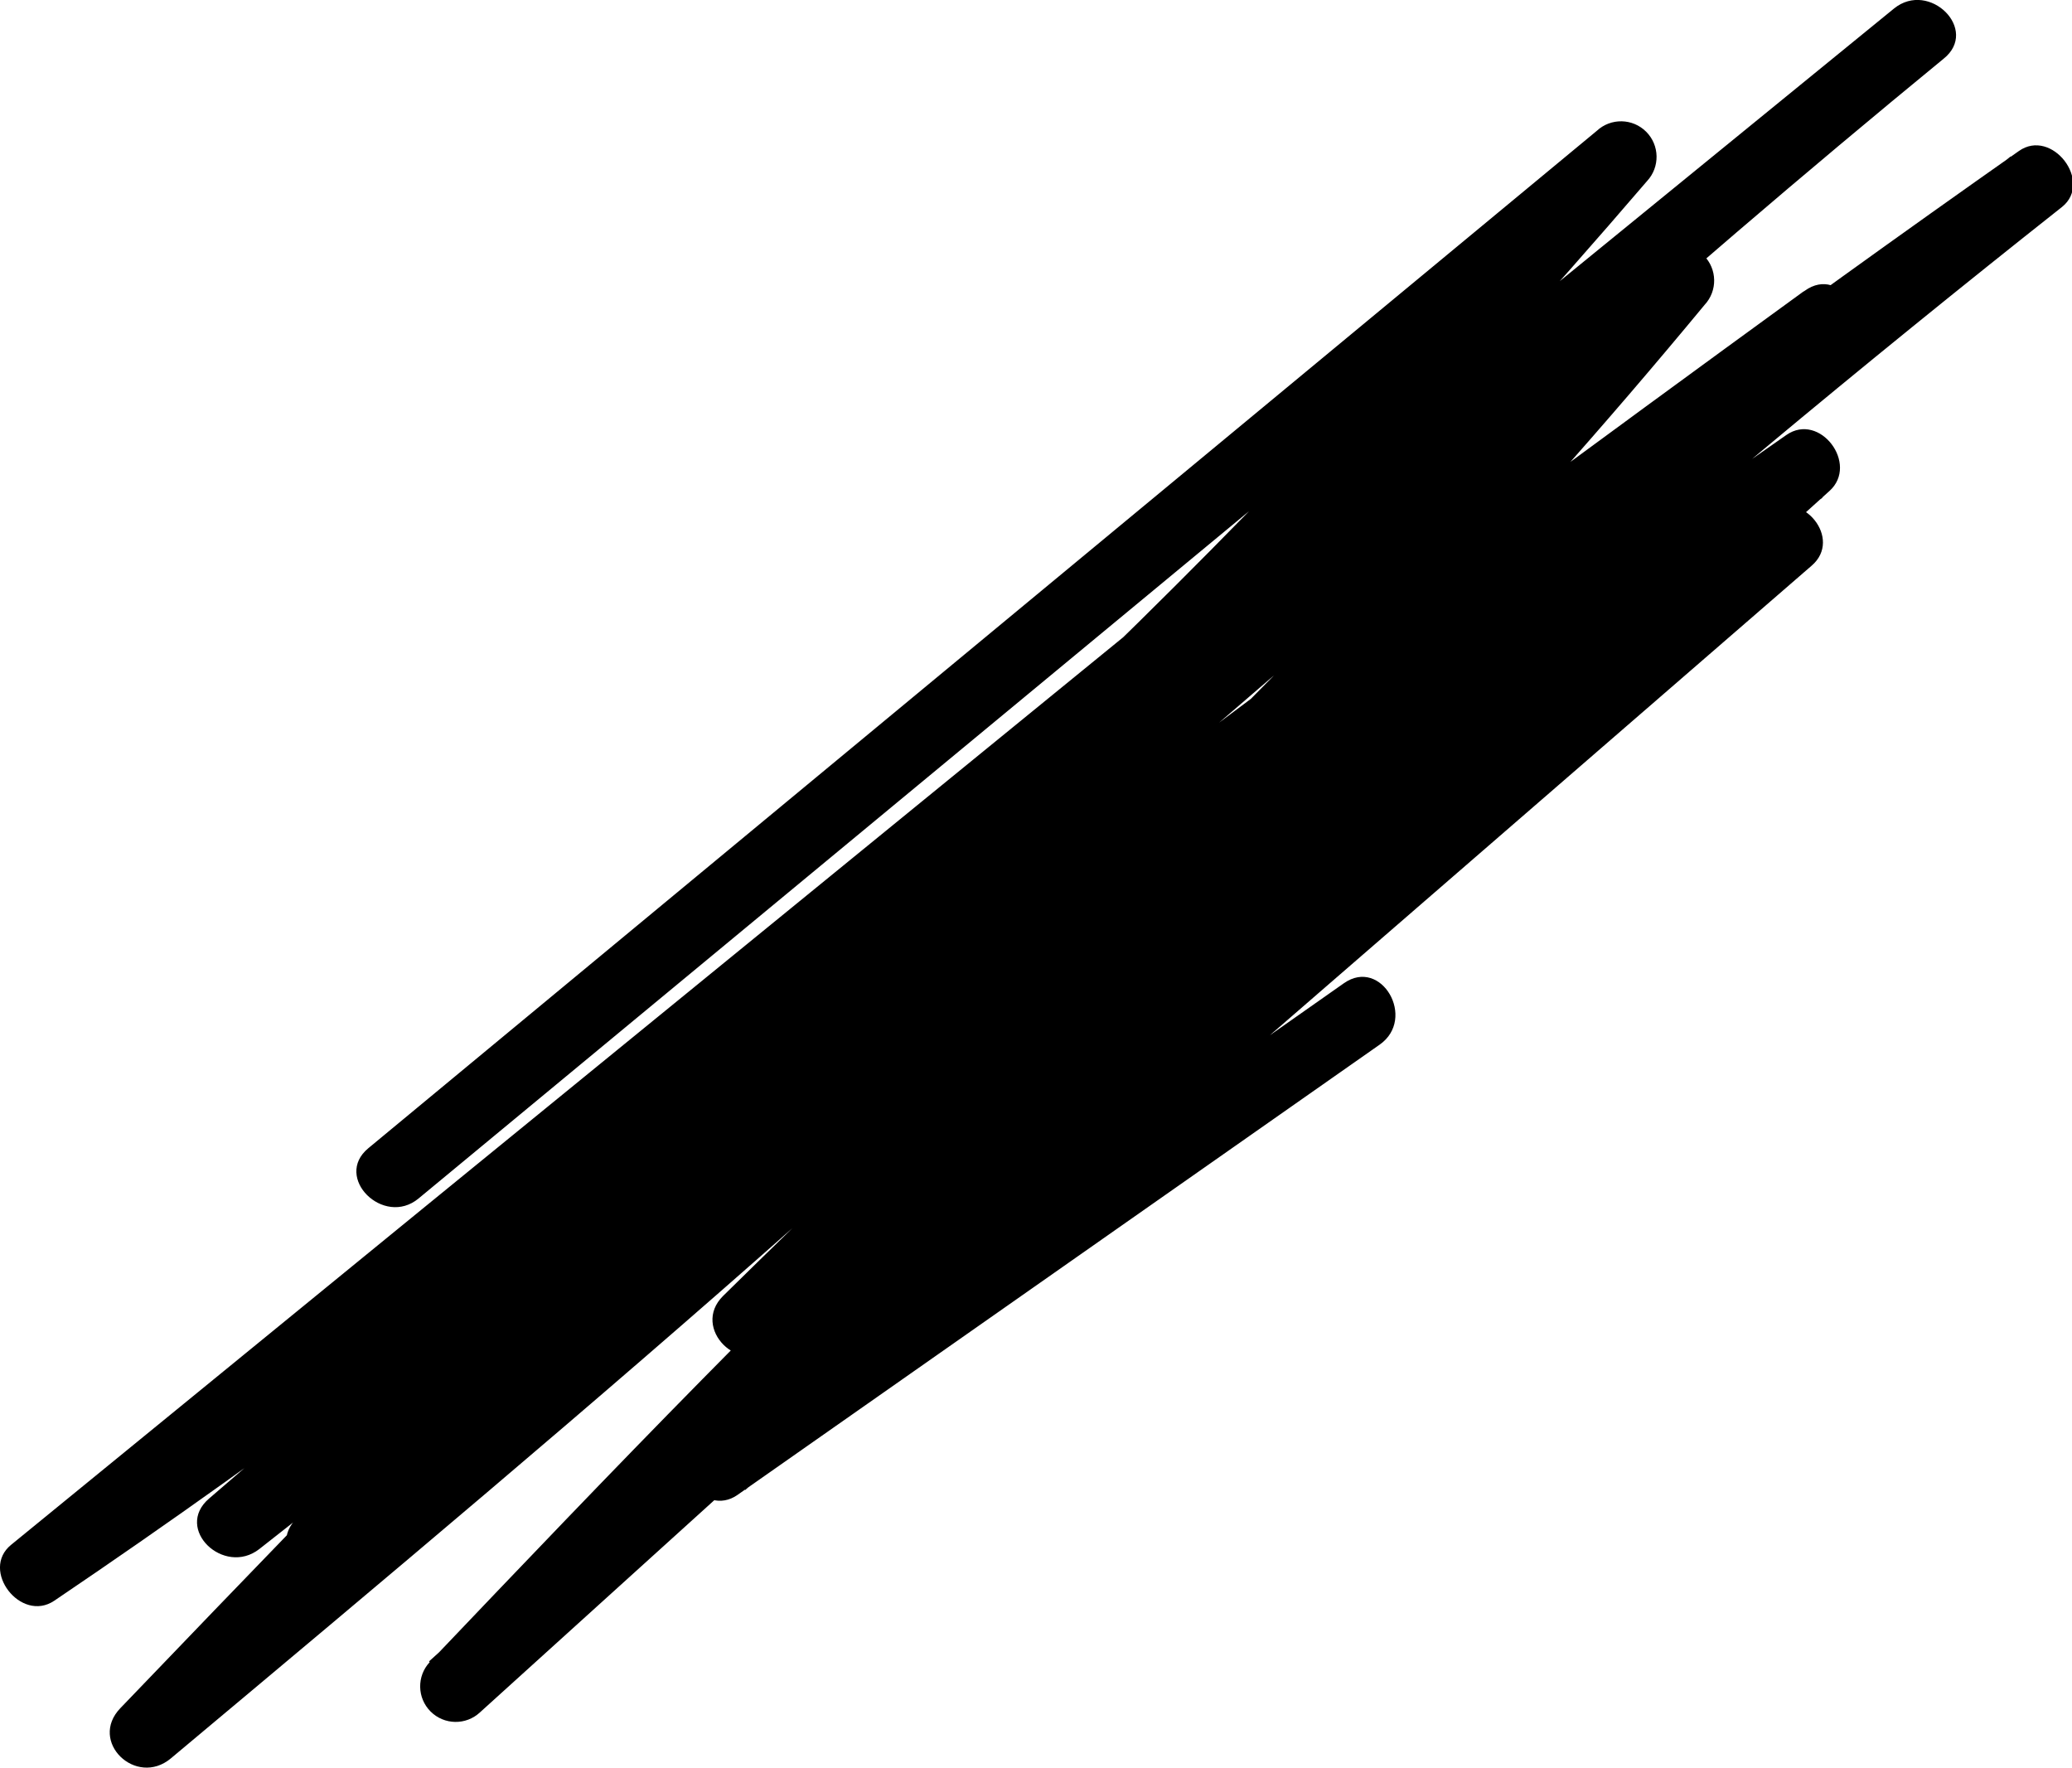
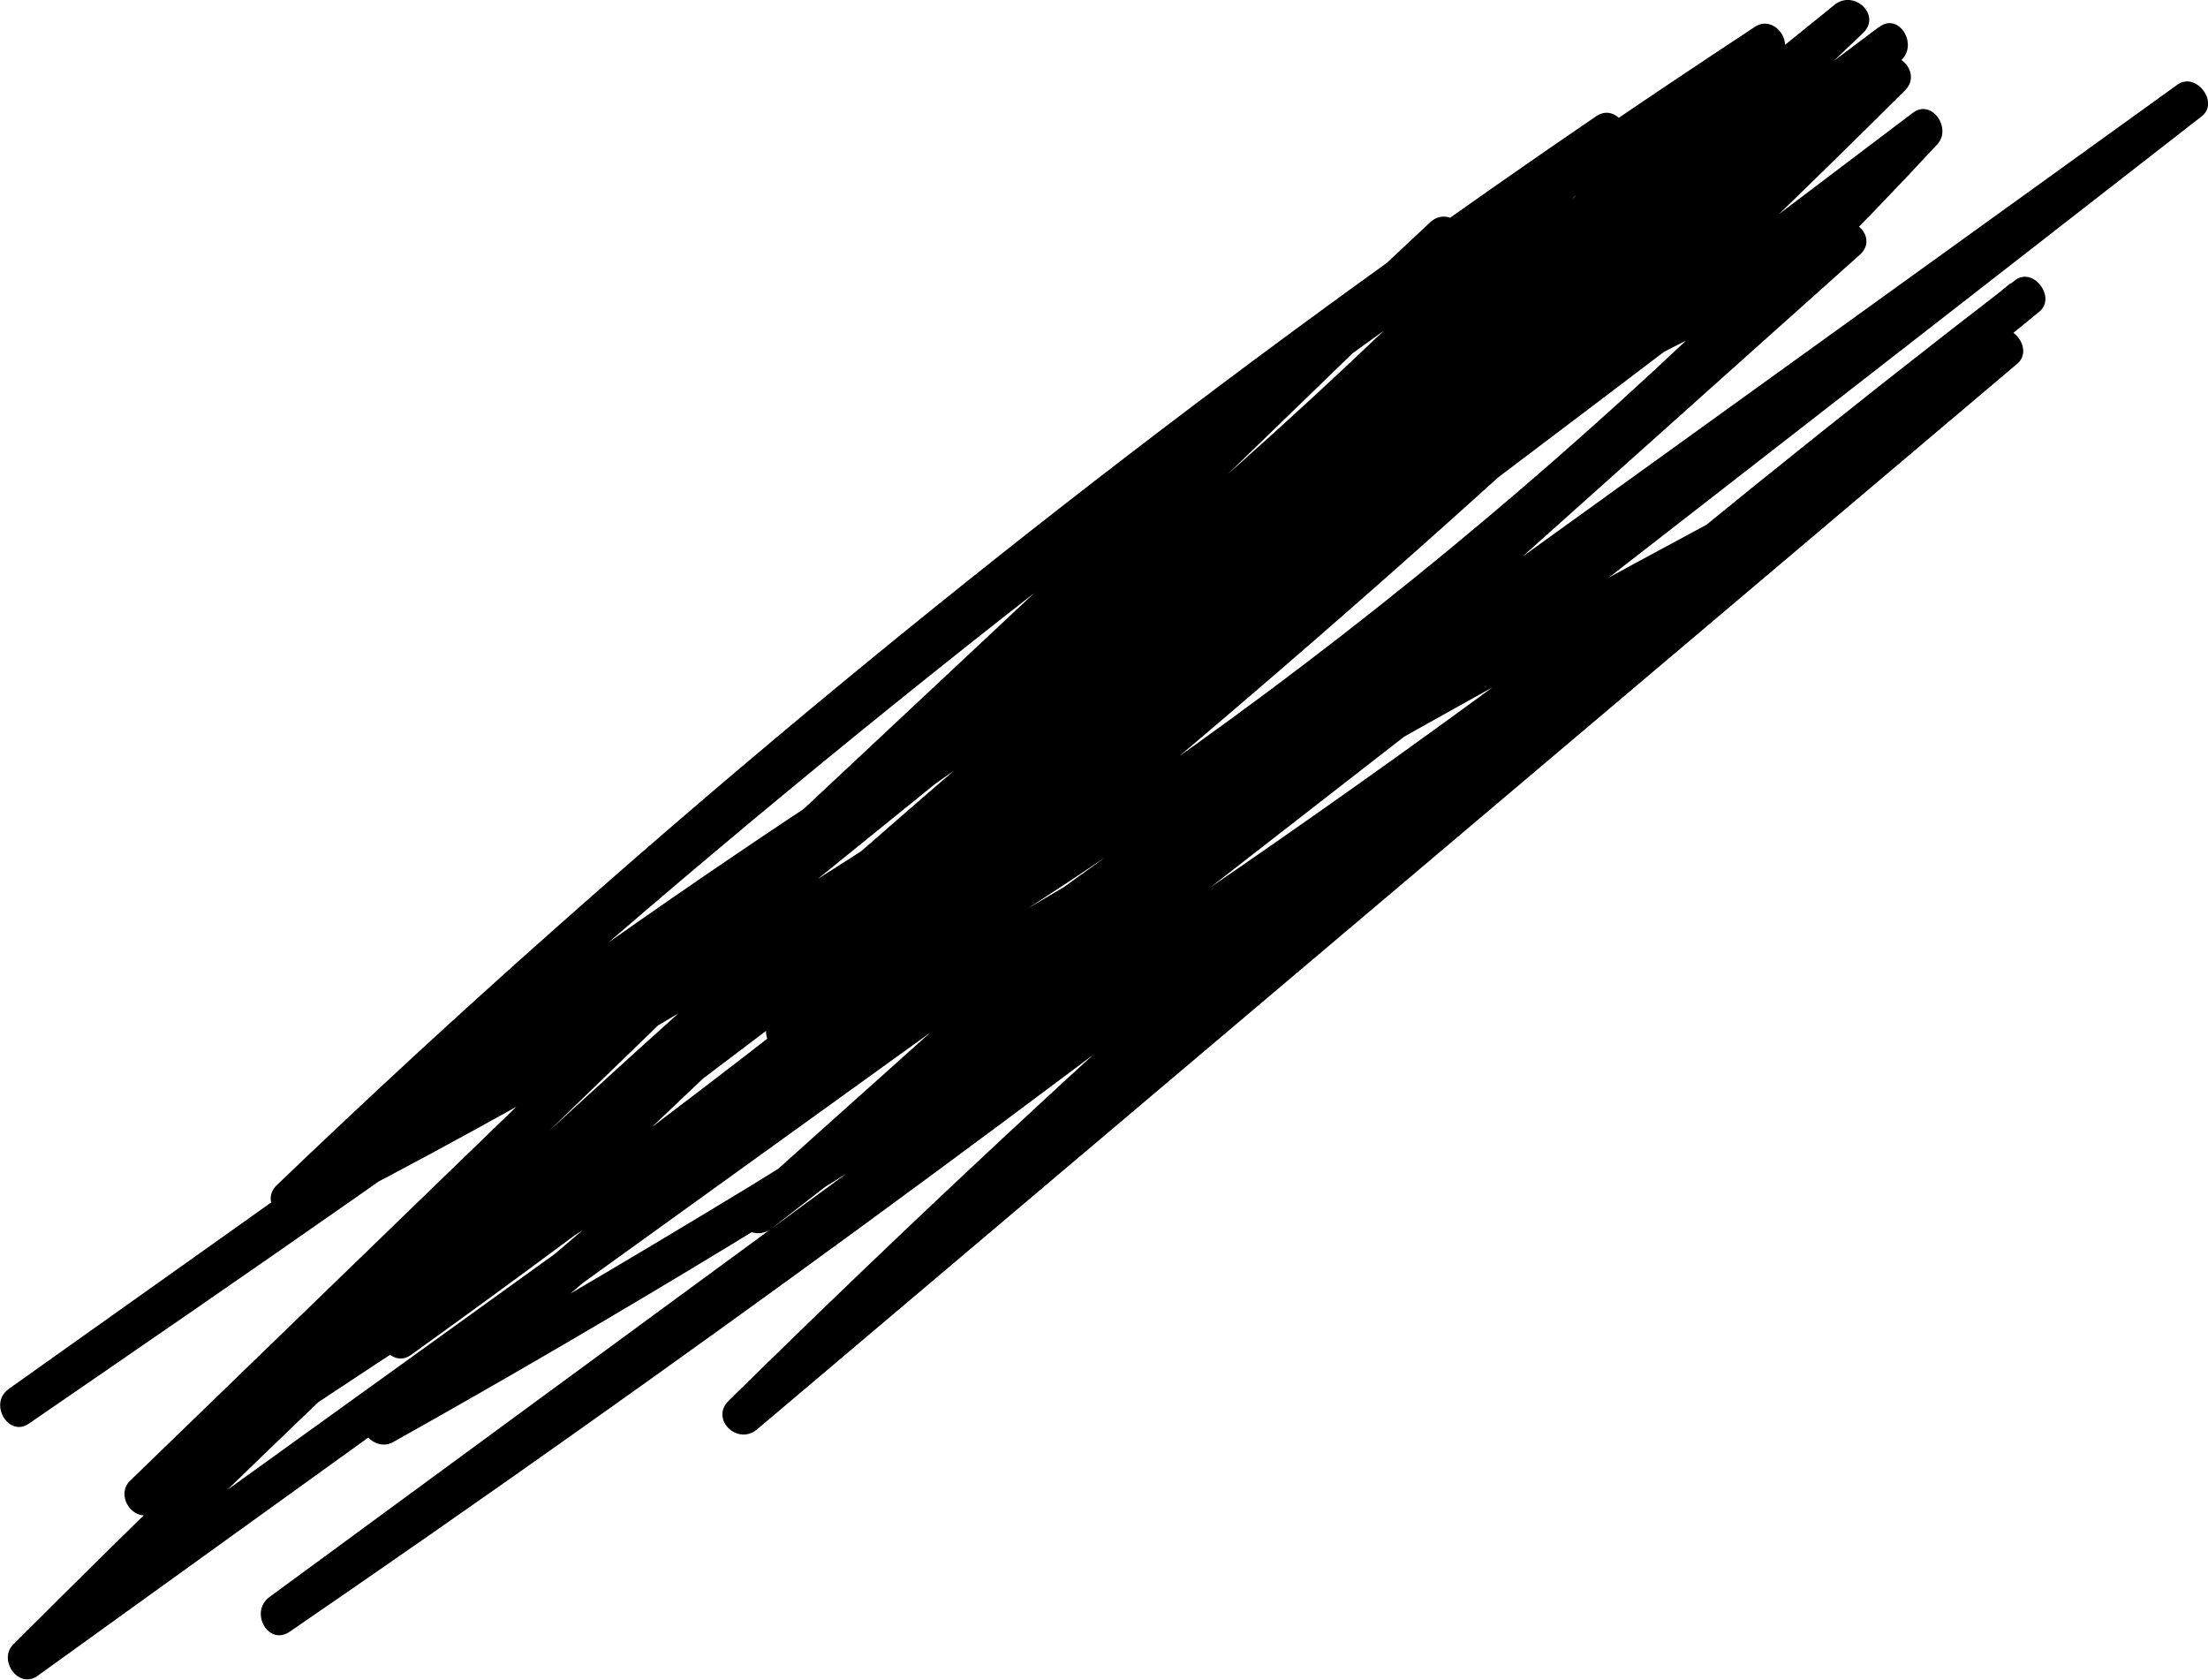
- <svg xmlns="http://www.w3.org/2000/svg" viewBox="0 0 87.42 74.57">
+ <svg xmlns="http://www.w3.org/2000/svg" viewBox="0 0 82.47 62.72">
  <g id="Layer_2" data-name="Layer 2">
    <g id="Layer_1-2" data-name="Layer 1">
-       <path d="M17.66,50.56,58,17.18,69.49,7.64,67.37,5.52a334.07,334.07,0,0,1-50.6,47.92q-7.83,6-16,11.5l1.82,2.35L64.68,16.64,82,2.48C83.53,1.26,81.4-.85,79.91.36,59,17.38,39.77,36.31,21,55.61Q13,63.8,5.08,72.06c-1.36,1.41.66,3.35,2.13,2.12C25,59.29,42.82,44.36,58.85,27.55q6.8-7.11,13.07-14.69a1.5,1.5,0,0,0-2.12-2.12L22.26,51.65,8.82,63.22c-1.49,1.28.63,3.29,2.12,2.13Q36.5,45.22,62.65,25.86q7.46-5.52,15-11c1.55-1.13.06-3.73-1.51-2.59Q50.21,31,26.09,51.92q-6.85,6-13.54,12.11c-1.43,1.31.69,3.4,2.12,2.12Q41.37,42.3,70.14,20.89,78.32,14.83,86.64,9L84.83,6.6Q62.77,24.2,42.15,43.51,36.27,49,30.51,54.67c-1.38,1.36.72,3.44,2.13,2.12A391.3,391.3,0,0,1,76.89,21l-1.82-2.36L30.68,58.72,18.1,70.09l2.12,2.12C33.48,58.28,46.91,44.29,62.5,32.92a146.76,146.76,0,0,1,13.61-8.85l-1.82-2.36-45,39c-1.27,1.11.41,3.34,1.82,2.36l27.1-19c1.57-1.1.07-3.7-1.51-2.59L29.62,60.51l1.82,2.35,45-39c1.31-1.13-.37-3.18-1.82-2.35-16.89,9.69-31.4,22.88-45,36.69-3.87,3.93-7.68,7.92-11.49,11.92a1.5,1.5,0,0,0,2.12,2.12L64.61,32.08,77.19,20.71c1.25-1.13-.41-3.34-1.82-2.36A398,398,0,0,0,30.51,54.67l2.13,2.12Q52.77,37,74.45,18.92,80.65,13.75,87,8.73c1.32-1.06-.43-3.34-1.82-2.36Q55.54,27.21,27.91,50.65,20.14,57.24,12.55,64l2.12,2.12Q38,44.76,63.2,25.54q7.14-5.43,14.41-10.66L76.1,12.29Q49.48,31.64,23.44,51.8,16.11,57.49,8.82,63.22l2.12,2.13L58.47,24.43,71.92,12.86,69.8,10.74C55,28.65,37.79,44.32,20.16,59.36q-7.5,6.39-15.08,12.7l2.13,2.12C25.89,54.77,44.59,35.33,64.67,17.33Q73.19,9.71,82,2.48L79.91.36,17.82,51,.47,65.17c-1.32,1.07.41,3.31,1.82,2.36a338.61,338.61,0,0,0,53.8-45.15Q63,15.21,69.49,7.64a1.5,1.5,0,0,0-2.12-2.12L27.06,38.9,15.54,48.44c-1.49,1.23.65,3.34,2.12,2.12Z" />
+       <path d="M70.19,1A646.07,646.07,0,0,0,15.27,47.1Q7.77,54.14.5,61.41c-.59.58.19,1.69.9,1.18L64.25,17.31,82.09,4.46l-.91-1.18L39.54,35.66,27.76,44.82l1.06,1.06L69.47,9.51c.67-.6-.18-1.52-.91-1.17A317.94,317.94,0,0,0,22.44,35.4q-6.12,4.34-12,9c-.7.55.19,1.55.91,1.18a254,254,0,0,0,46.8-30.94l-1.06-1.06Q36.28,34,13.77,52.68c-.67.56.19,1.58.91,1.18A409.74,409.74,0,0,0,63.43,21.79q6.46-5,12.74-10.15c.65-.53-.23-1.7-.91-1.17Q55.6,25.6,37.41,42.55q-5.16,4.81-10.2,9.77c-.69.69.34,1.68,1.07,1.06L75.34,13.59c.65-.54-.22-1.68-.91-1.17L24.35,49.16,10.07,59.64c-.77.56-.05,1.85.75,1.3q21.66-14.85,42.36-31Q59,25.37,64.82,20.68c.69-.55-.18-1.56-.9-1.18Q40.25,32.19,17.68,46.77,11.29,50.91,5,55.18l.91,1.18L43.77,19.73,54.48,9.36c.7-.67-.35-1.72-1.06-1.06L21.21,38.46c-.72.67.33,1.65,1.06,1.06L69.58,1.24,68.52.18,28.84,38a.75.75,0,0,0,.91,1.18A178.84,178.84,0,0,0,72.36,5.39c.55-.59-.2-1.71-.91-1.18L27.18,37.7l-12.5,9.46.91,1.18L58.17,14l12-9.67c.66-.53-.21-1.67-.91-1.18l-53.84,38L.33,51.87c-.78.55,0,1.84.76,1.29,16.33-11.22,32.72-22.5,47.44-35.82q6.27-5.65,12-11.82c.56-.6-.17-1.68-.91-1.18A387,387,0,0,0,20.71,34.7q-5.28,4.68-10.37,9.56c-.7.67.36,1.71,1.06,1.06A424.93,424.93,0,0,1,53.67,10.93Q59.91,6.51,66.3,2.3l-.91-1.18L25.63,38.81,14.43,49.43c-.61.57.2,1.68.91,1.18a463.39,463.39,0,0,0,44.14-36Q65.42,9.08,71.15,3.38c.69-.68-.37-1.74-1.06-1.06A459.77,459.77,0,0,1,27.76,39.49q-6.5,5-13.18,9.82l.91,1.18L55.25,12.8,66.46,2.18c.6-.58-.19-1.65-.91-1.18A424.31,424.31,0,0,0,21.93,33.91Q16,39,10.34,44.26l1.06,1.06A382.44,382.44,0,0,1,49.1,13.65q5.58-4.11,11.31-8L59.5,4.46C46,18.94,30.21,31,14.06,42.35,9.51,45.56,4.92,48.71.33,51.87l.76,1.29,53.84-38L70,4.49l-.91-1.18L26.53,37.61l-12,9.67c-.65.53.23,1.69.91,1.18L59.7,15,72.21,5.51,71.3,4.33A177.22,177.22,0,0,1,29,37.83L29.9,39,69.58,1.24c.71-.67-.33-1.65-1.06-1.06L21.21,38.46l1.06,1.06L54.48,9.36,53.42,8.3,15.57,44.93,4.86,55.3c-.6.58.19,1.66.91,1.17Q28,41.38,51.35,28.13,58,24.38,64.67,20.8l-.91-1.18Q43.51,36,22.26,51.13q-6.06,4.31-12.19,8.51l.75,1.3L60.91,24.19,75.19,13.71l-.91-1.18L27.21,52.32l1.07,1.06Q45.82,36.13,64.91,20.56,70.4,16.09,76,11.76l-.91-1.18A408.23,408.23,0,0,1,28,44.31q-7,4.26-14.08,8.25l.91,1.18Q37.32,35.13,58.11,14.59c.7-.69-.33-1.67-1.06-1.06a252.43,252.43,0,0,1-46.5,30.71l.91,1.17a316.44,316.44,0,0,1,44.45-29q6.63-3.57,13.41-6.81l-.91-1.18L27.76,44.82c-.73.66.32,1.64,1.06,1.06L70.46,13.51,82.24,4.34c.66-.52-.22-1.67-.91-1.18L18.49,48.44.65,61.29l.91,1.18A647.37,647.37,0,0,1,54.83,14.78q8-6.36,16.11-12.47c.77-.58,0-1.88-.75-1.3Z" />
    </g>
  </g>
</svg>
